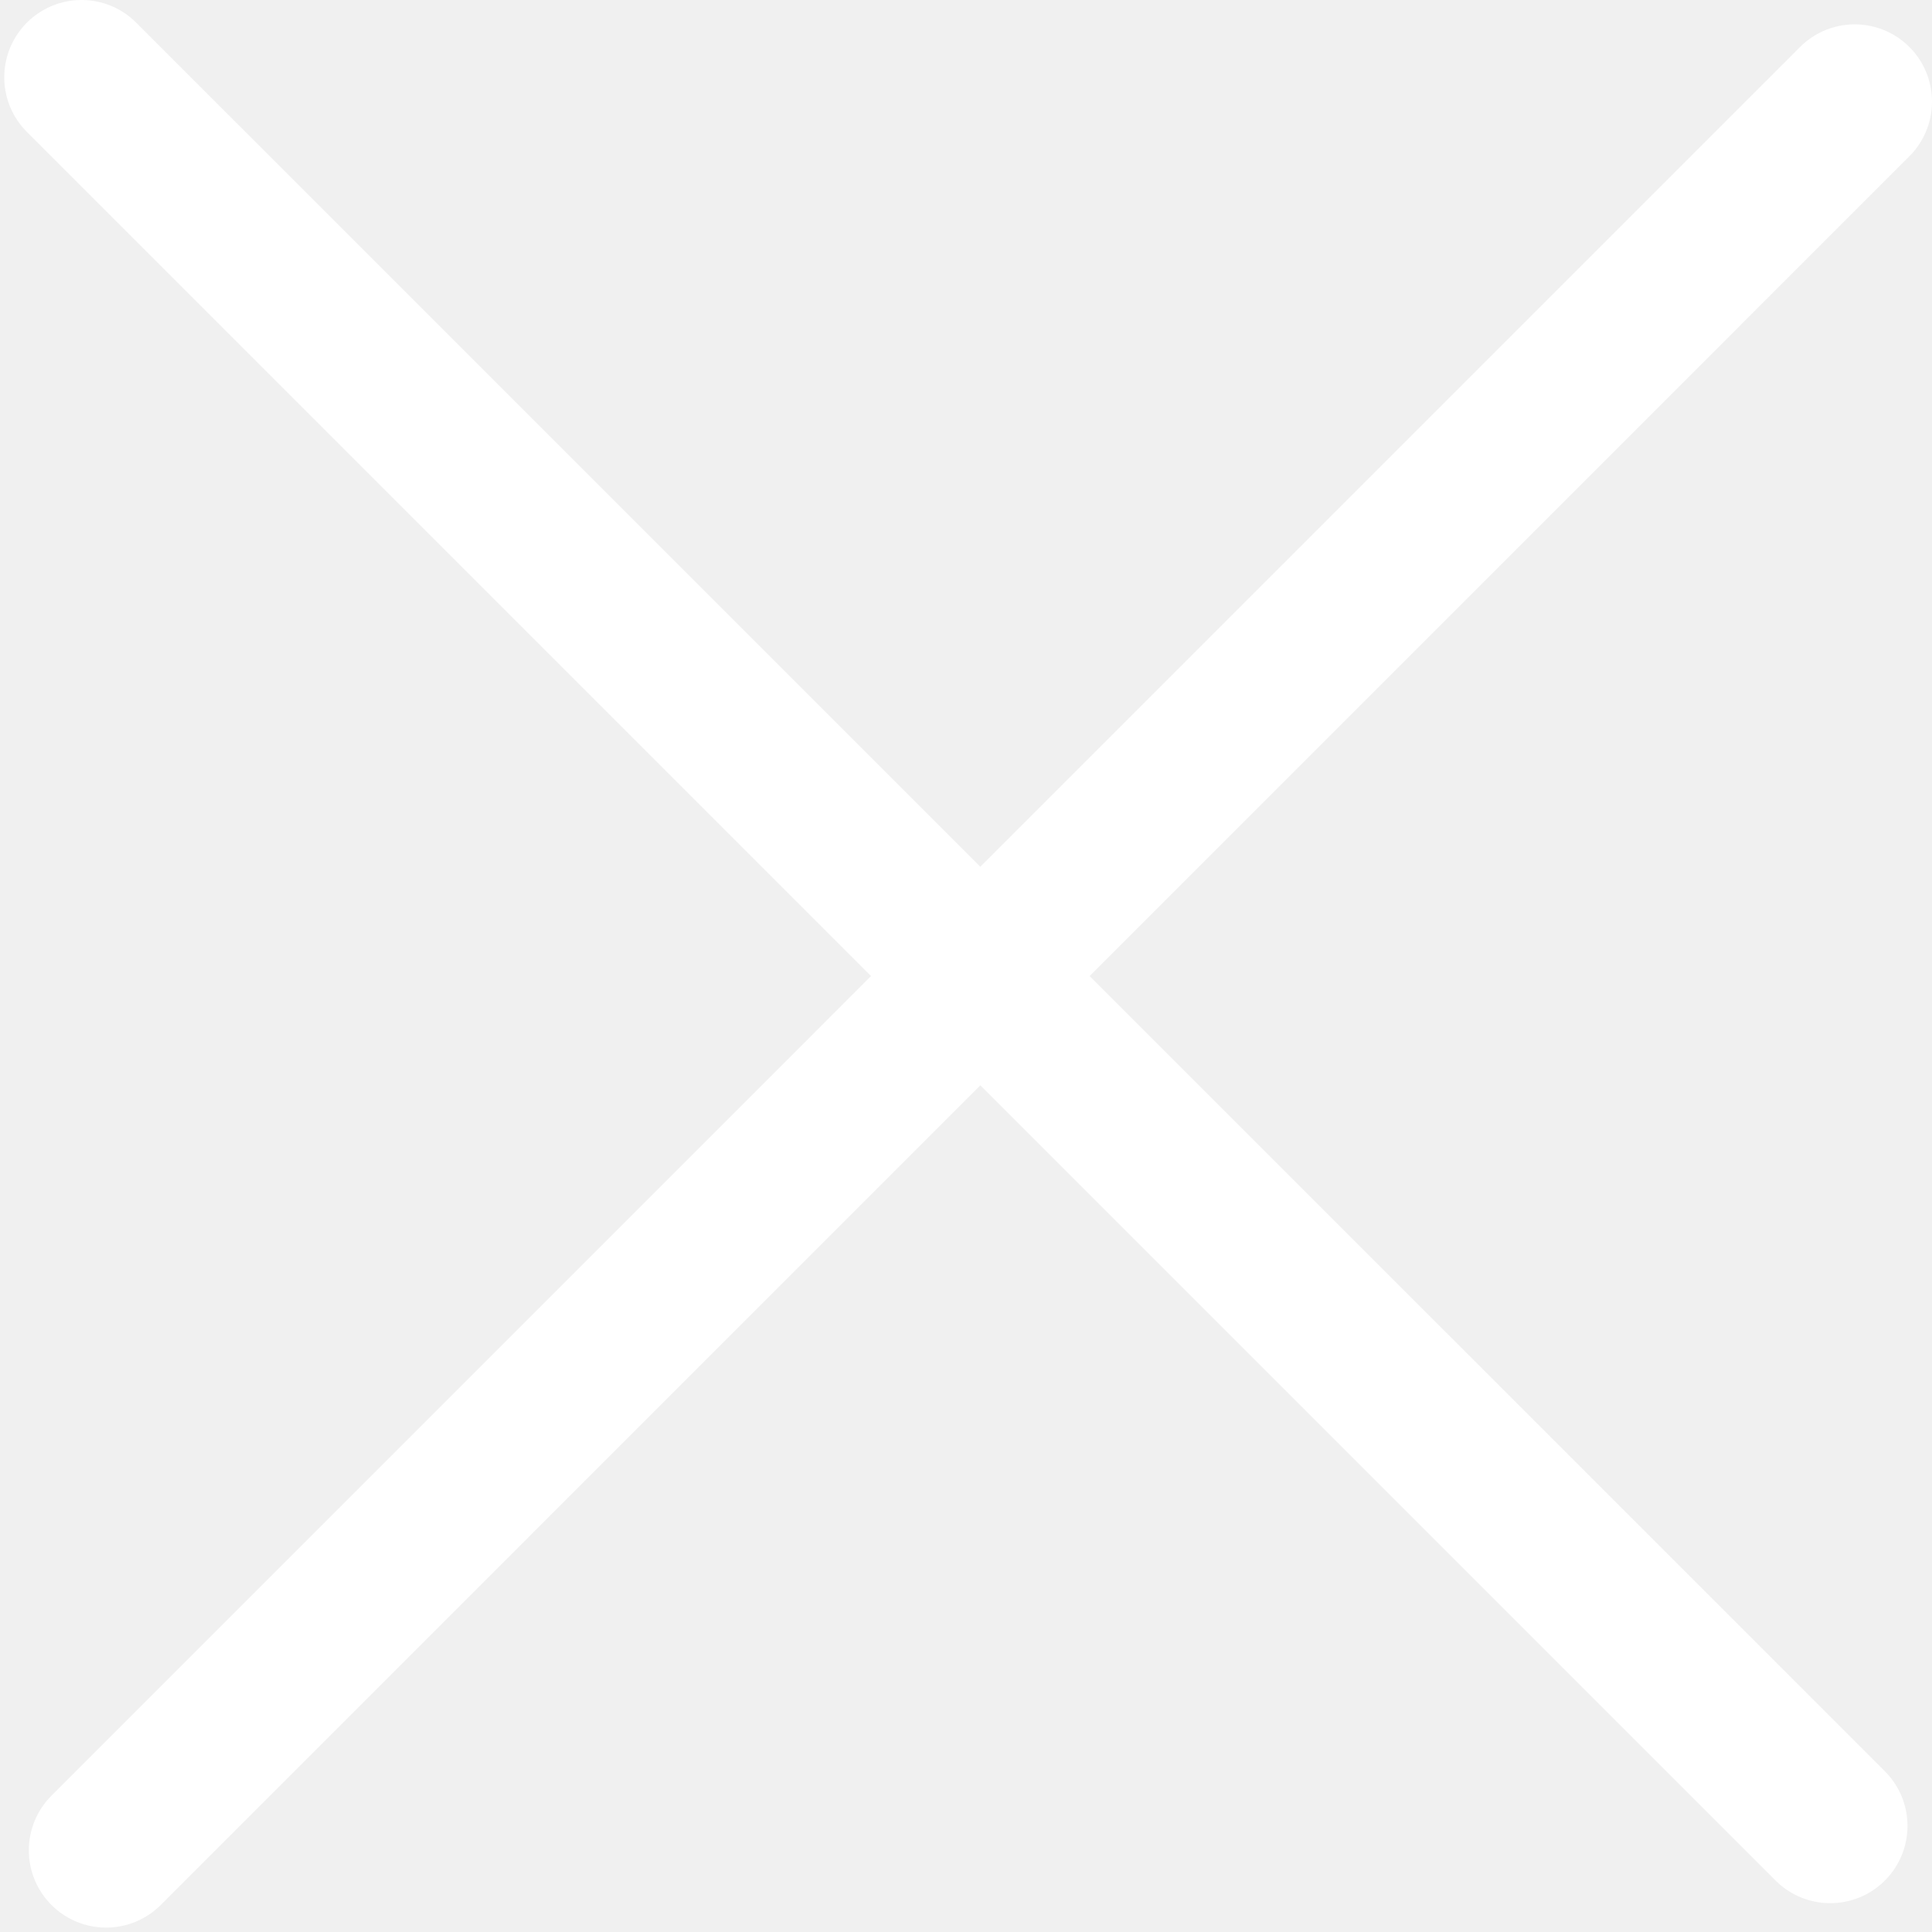
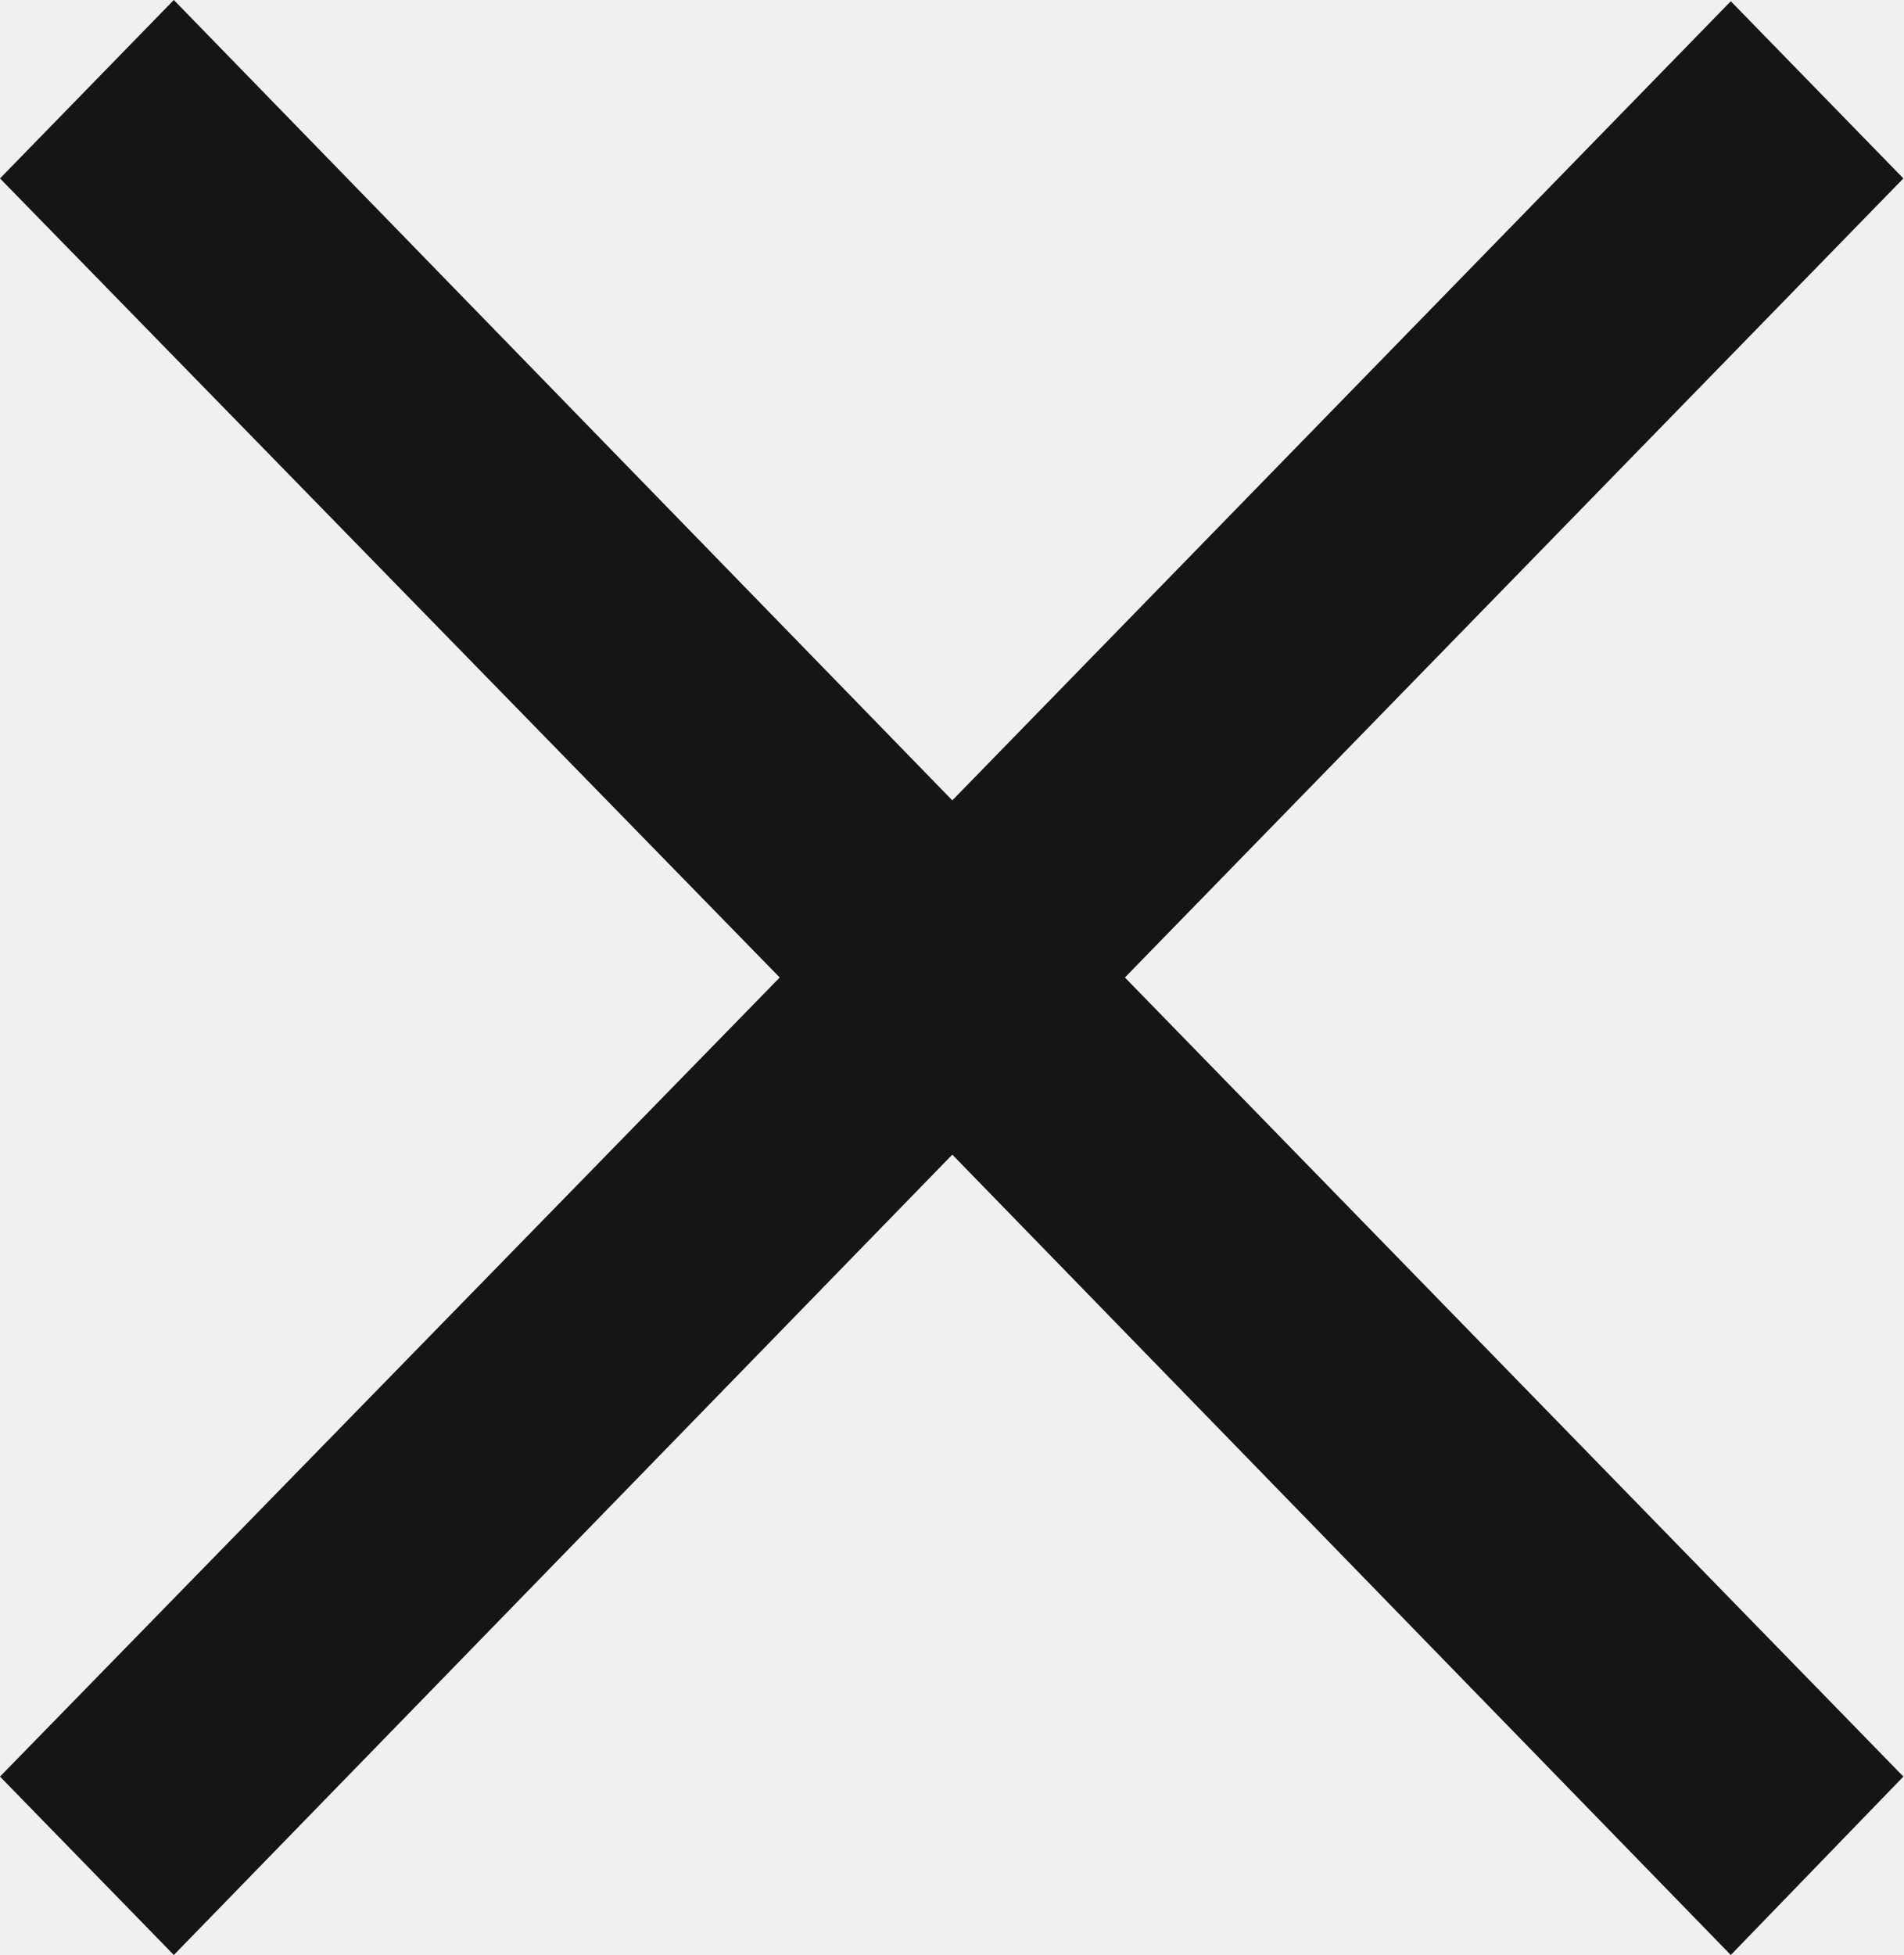
- <svg xmlns="http://www.w3.org/2000/svg" width="25" height="25" viewBox="0 0 25 25" fill="none">
-   <path d="M24 1.315L1.373 23.943" stroke="white" stroke-width="2" stroke-linecap="round" />
-   <path d="M23.683 23.627L1.055 1" stroke="white" stroke-width="2" stroke-linecap="round" />
+ <svg xmlns="http://www.w3.org/2000/svg" width="37" height="38" viewBox="0 0 37 38" fill="none">
+   <path d="M33.645 38L18.512 22.443L3.379 38L0 34.532L15.157 19L0 3.468L3.379 0L18.512 15.557L33.645 0.024L37 3.468L21.867 19L37 34.532L33.645 38Z" fill="#171414" />
</svg>
